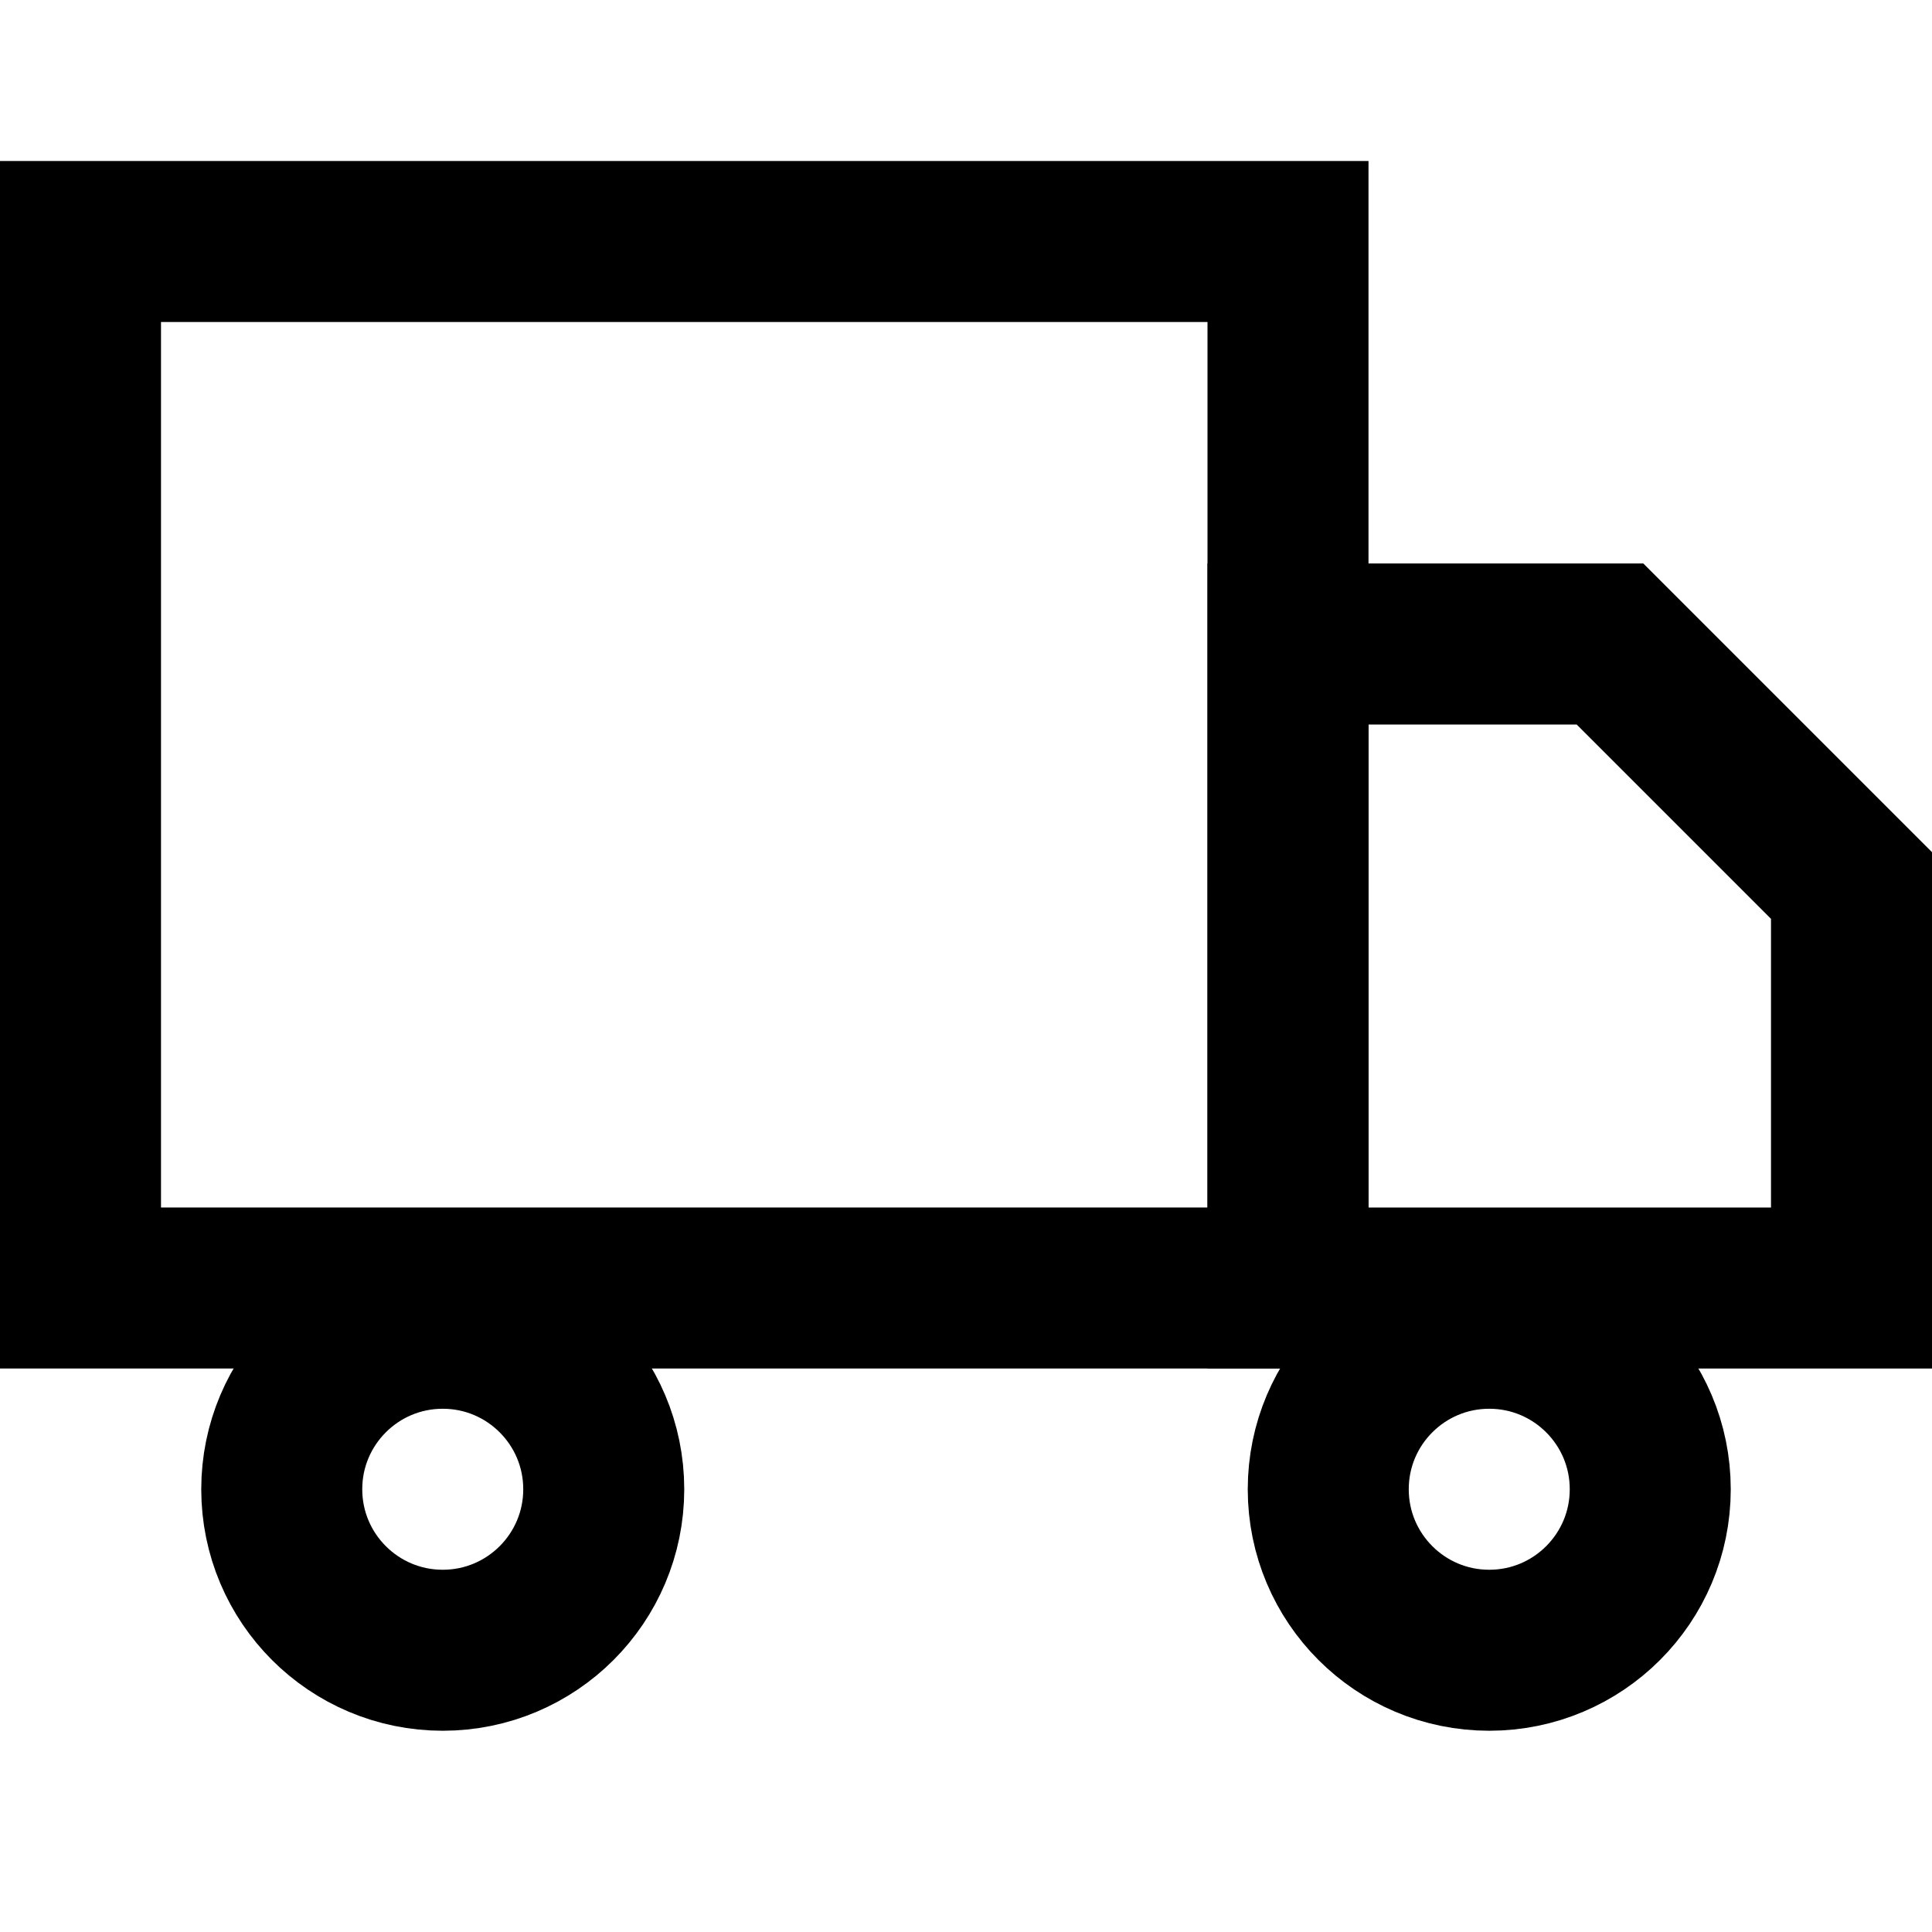
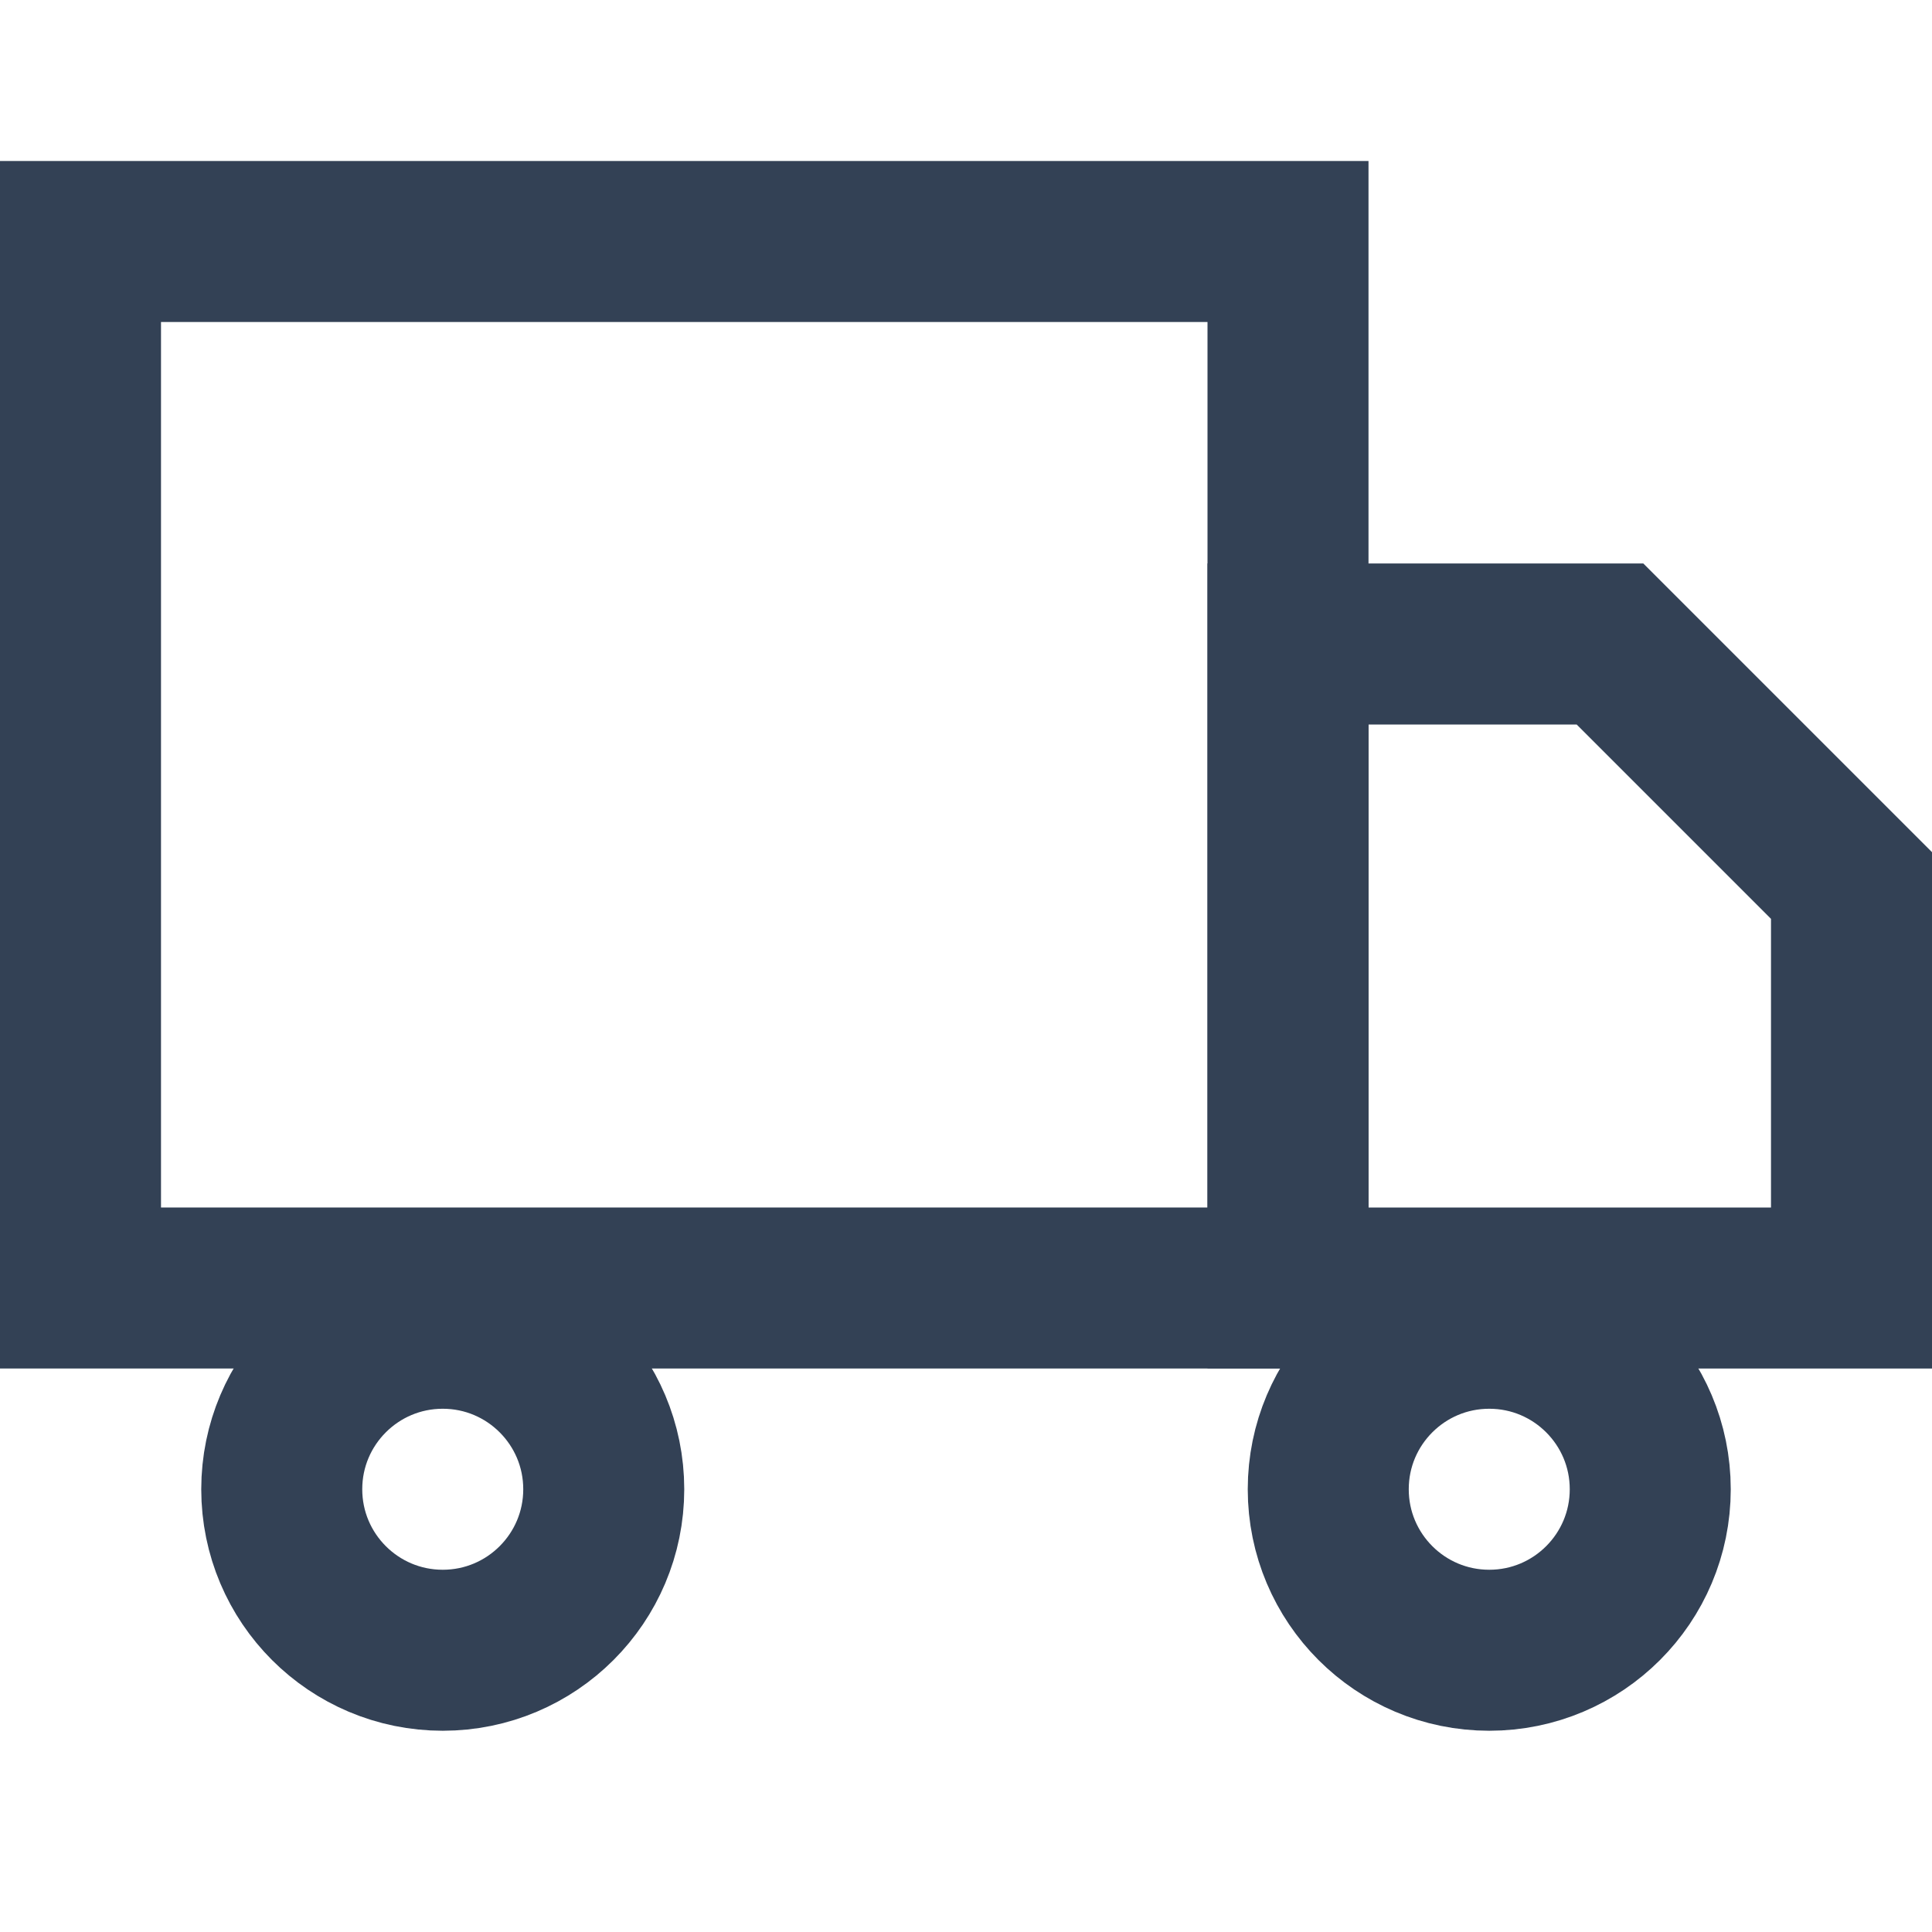
- <svg xmlns="http://www.w3.org/2000/svg" viewBox="0 0 24 24" fill="none" stroke="currentColor" stroke-width="2">
+ <svg xmlns="http://www.w3.org/2000/svg" width="24" height="24" viewBox="0 0 24 24" fill="none" stroke="#334155" stroke-width="2">
  <rect x="1" y="3" width="15" height="13" />
  <path d="M16 8h4l3 3v5h-7z" />
  <circle cx="5.5" cy="18.5" r="2" />
  <circle cx="18.5" cy="18.5" r="2" />
</svg>
